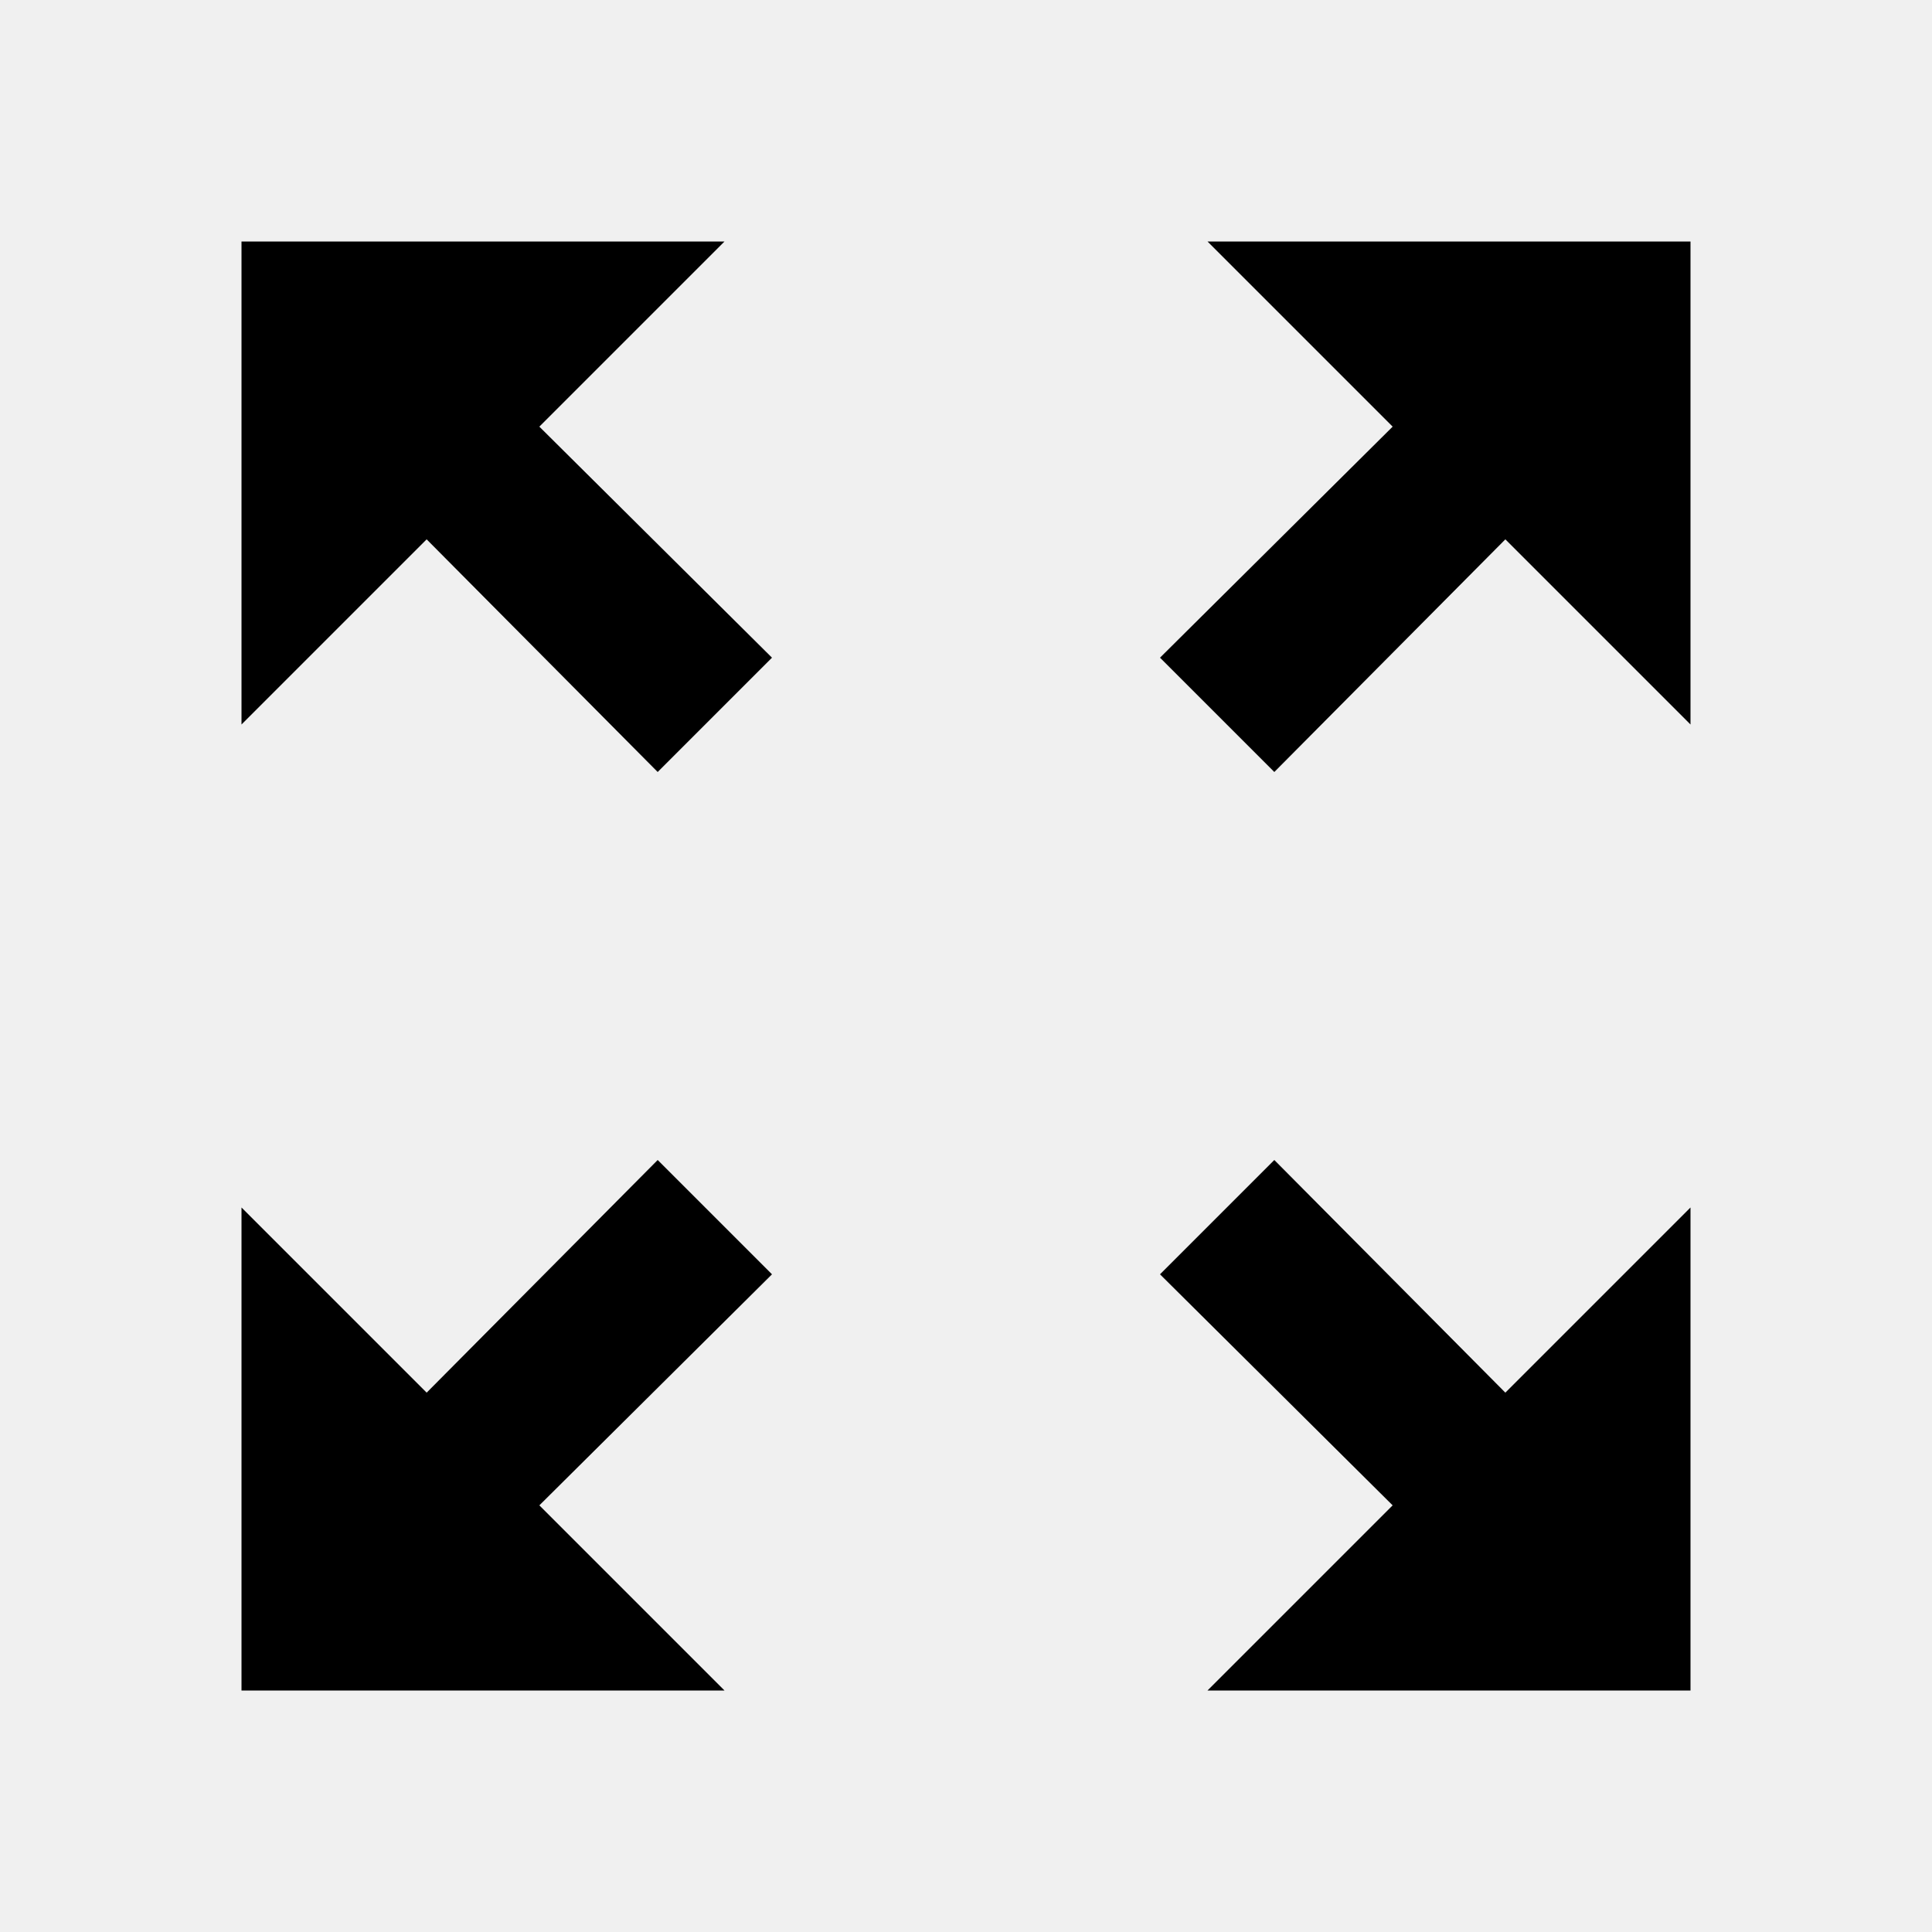
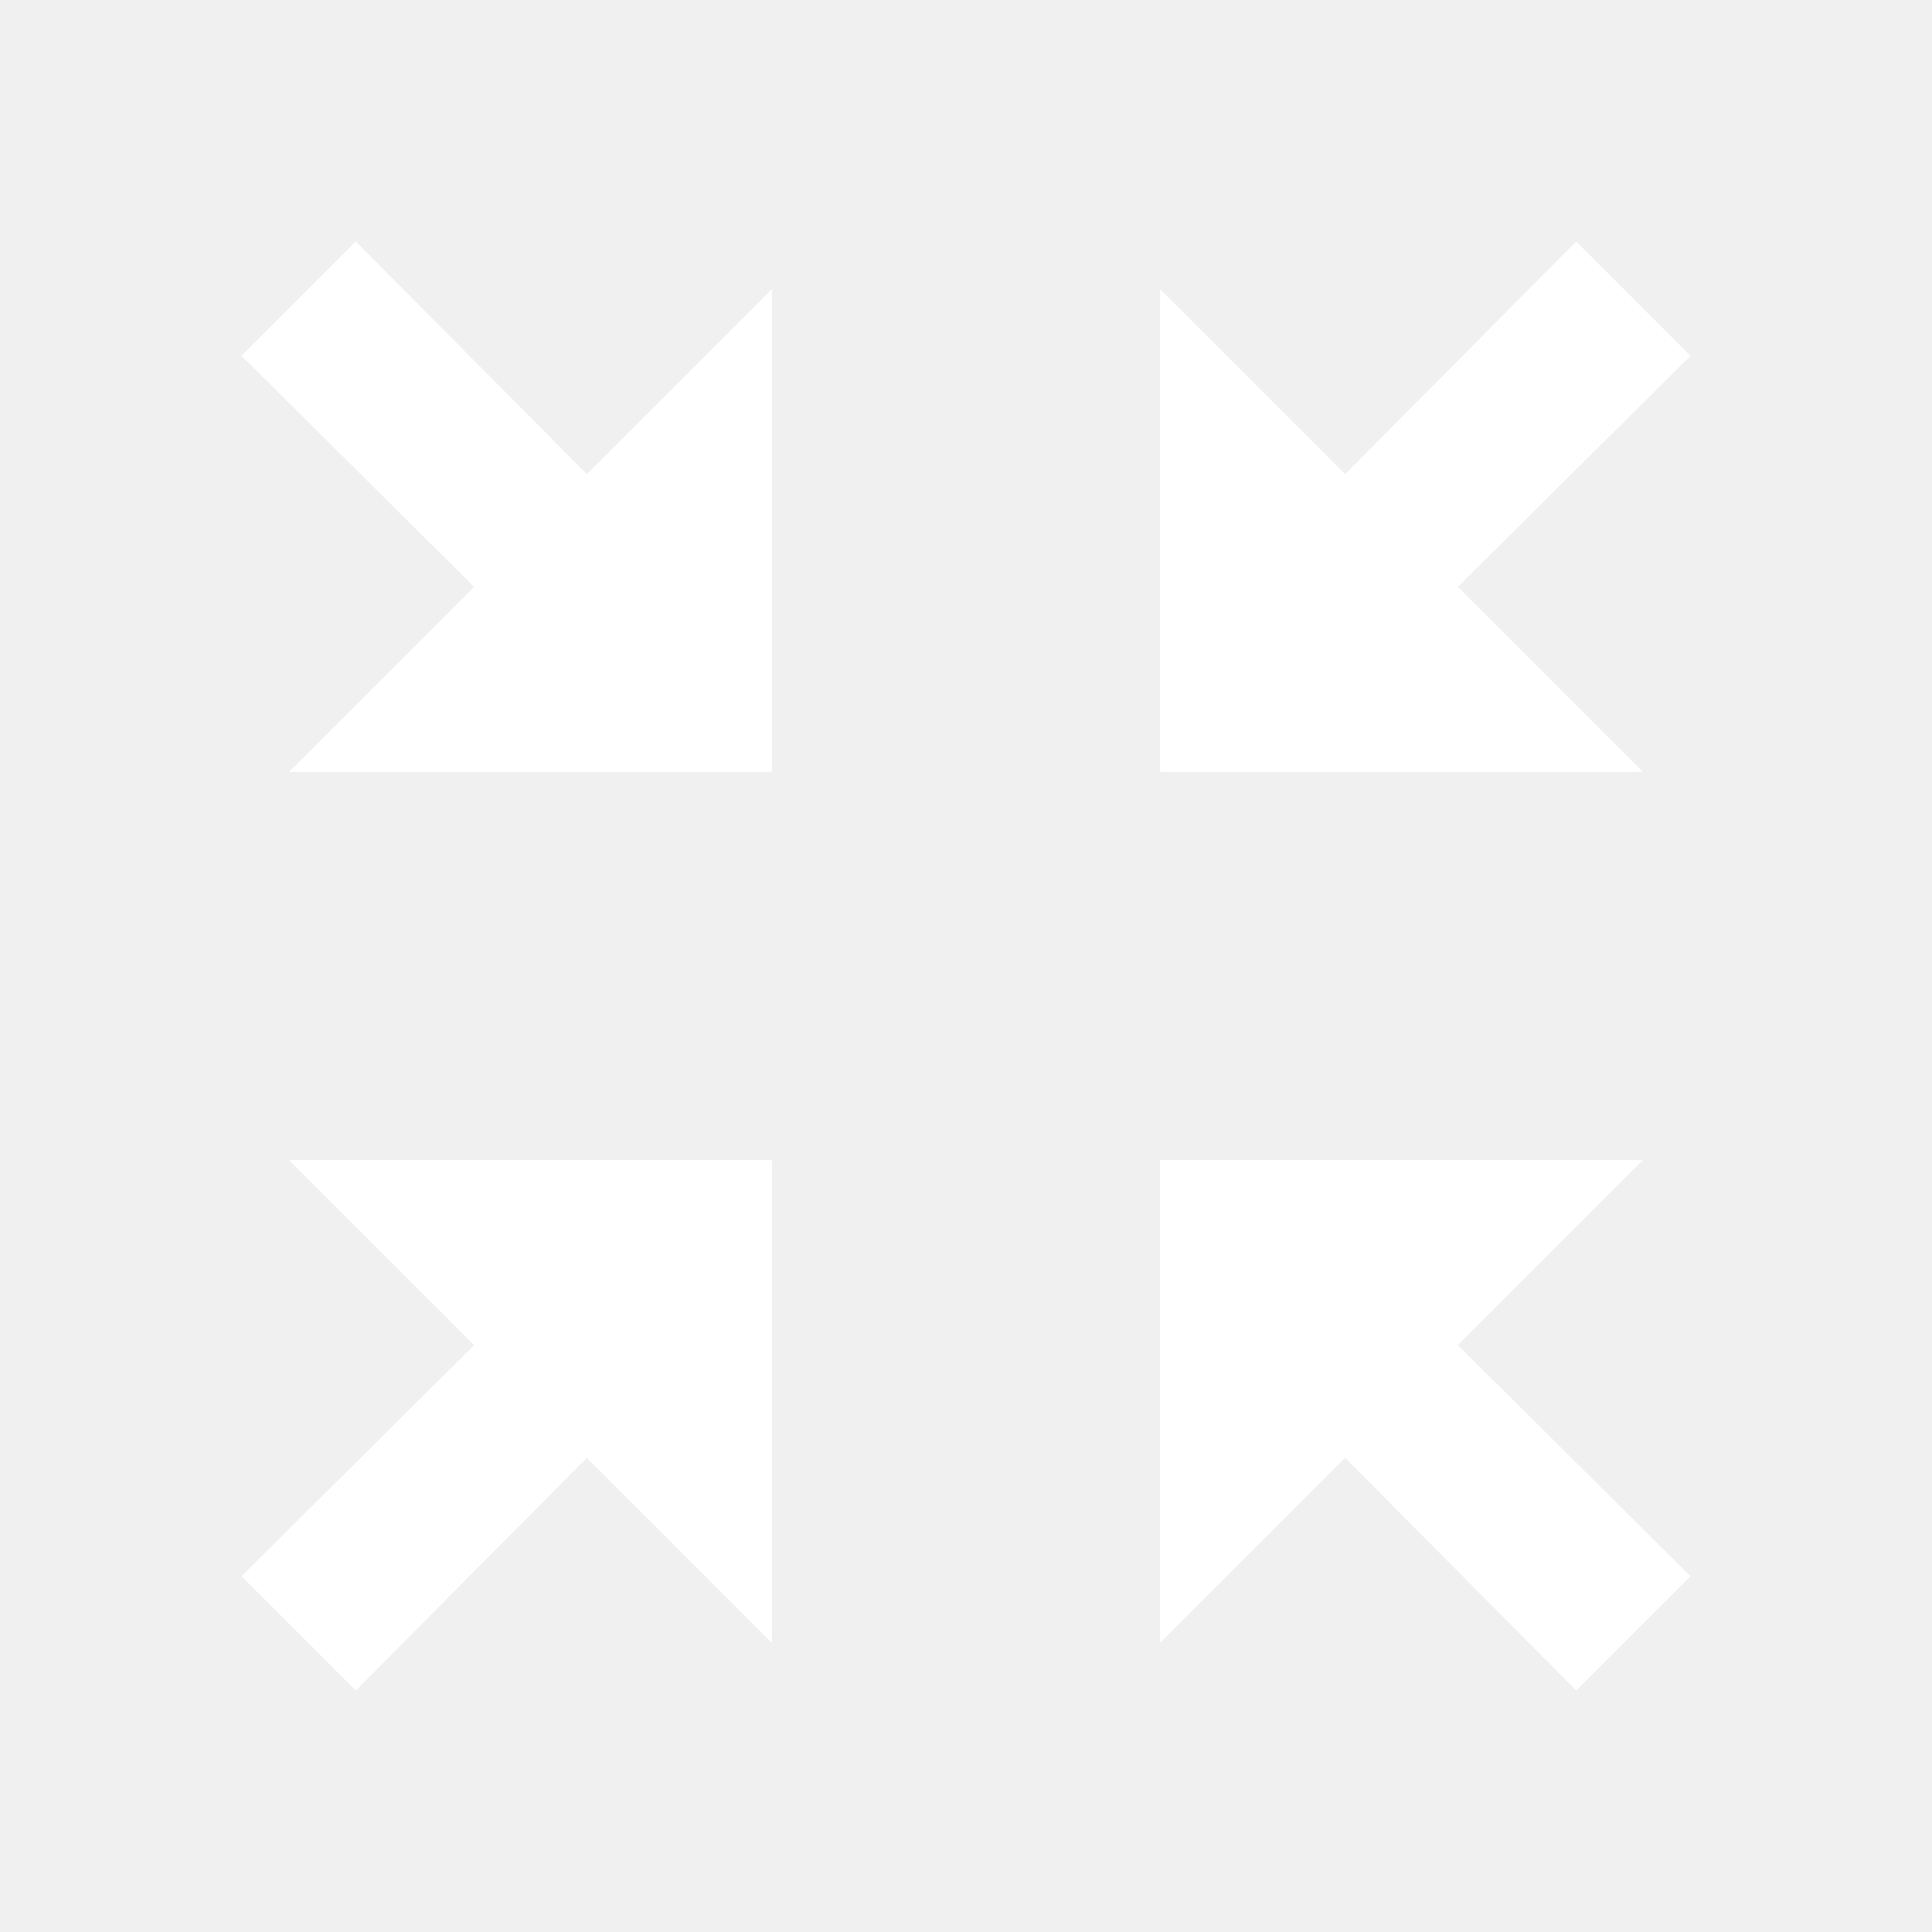
<svg xmlns="http://www.w3.org/2000/svg" width="24" height="24" viewBox="0 0 24 24">
  <g fill="none" fill-rule="evenodd">
-     <path d="M15 3l2.3 2.3-2.89 2.87 1.42 1.42L18.7 6.7 21 9V3h-6zM3 3v6l2.3-2.3 2.87 2.89 1.42-1.42L6.7 5.3 9 3H3zm11.41 12.83l2.89 2.87L15 21h6v-6l-2.3 2.3-2.87-2.89-1.42 1.42zM5.3 17.3L3 15v6h6l-2.3-2.3 2.89-2.87-1.42-1.42L5.3 17.3z" fill="#000" />
    <path d="M0 0h24v24H0z" />
+     <path d="M19.58 3l-2.87 2.89-2.3-2.3v6h6l-2.3-2.3L21 4.42 19.58 3zM4.42 3L3 4.42l2.89 2.87-2.3 2.3h6v-6l-2.3 2.3L4.42 3zm9.99 11.41v6l2.3-2.3L19.58 21 21 19.58l-2.89-2.87 2.3-2.3h-6zm-10.82 0l2.3 2.3L3 19.58 4.42 21l2.87-2.89 2.3 2.3v-6h-6z" fill="#fff" />
  </g>
</svg>
